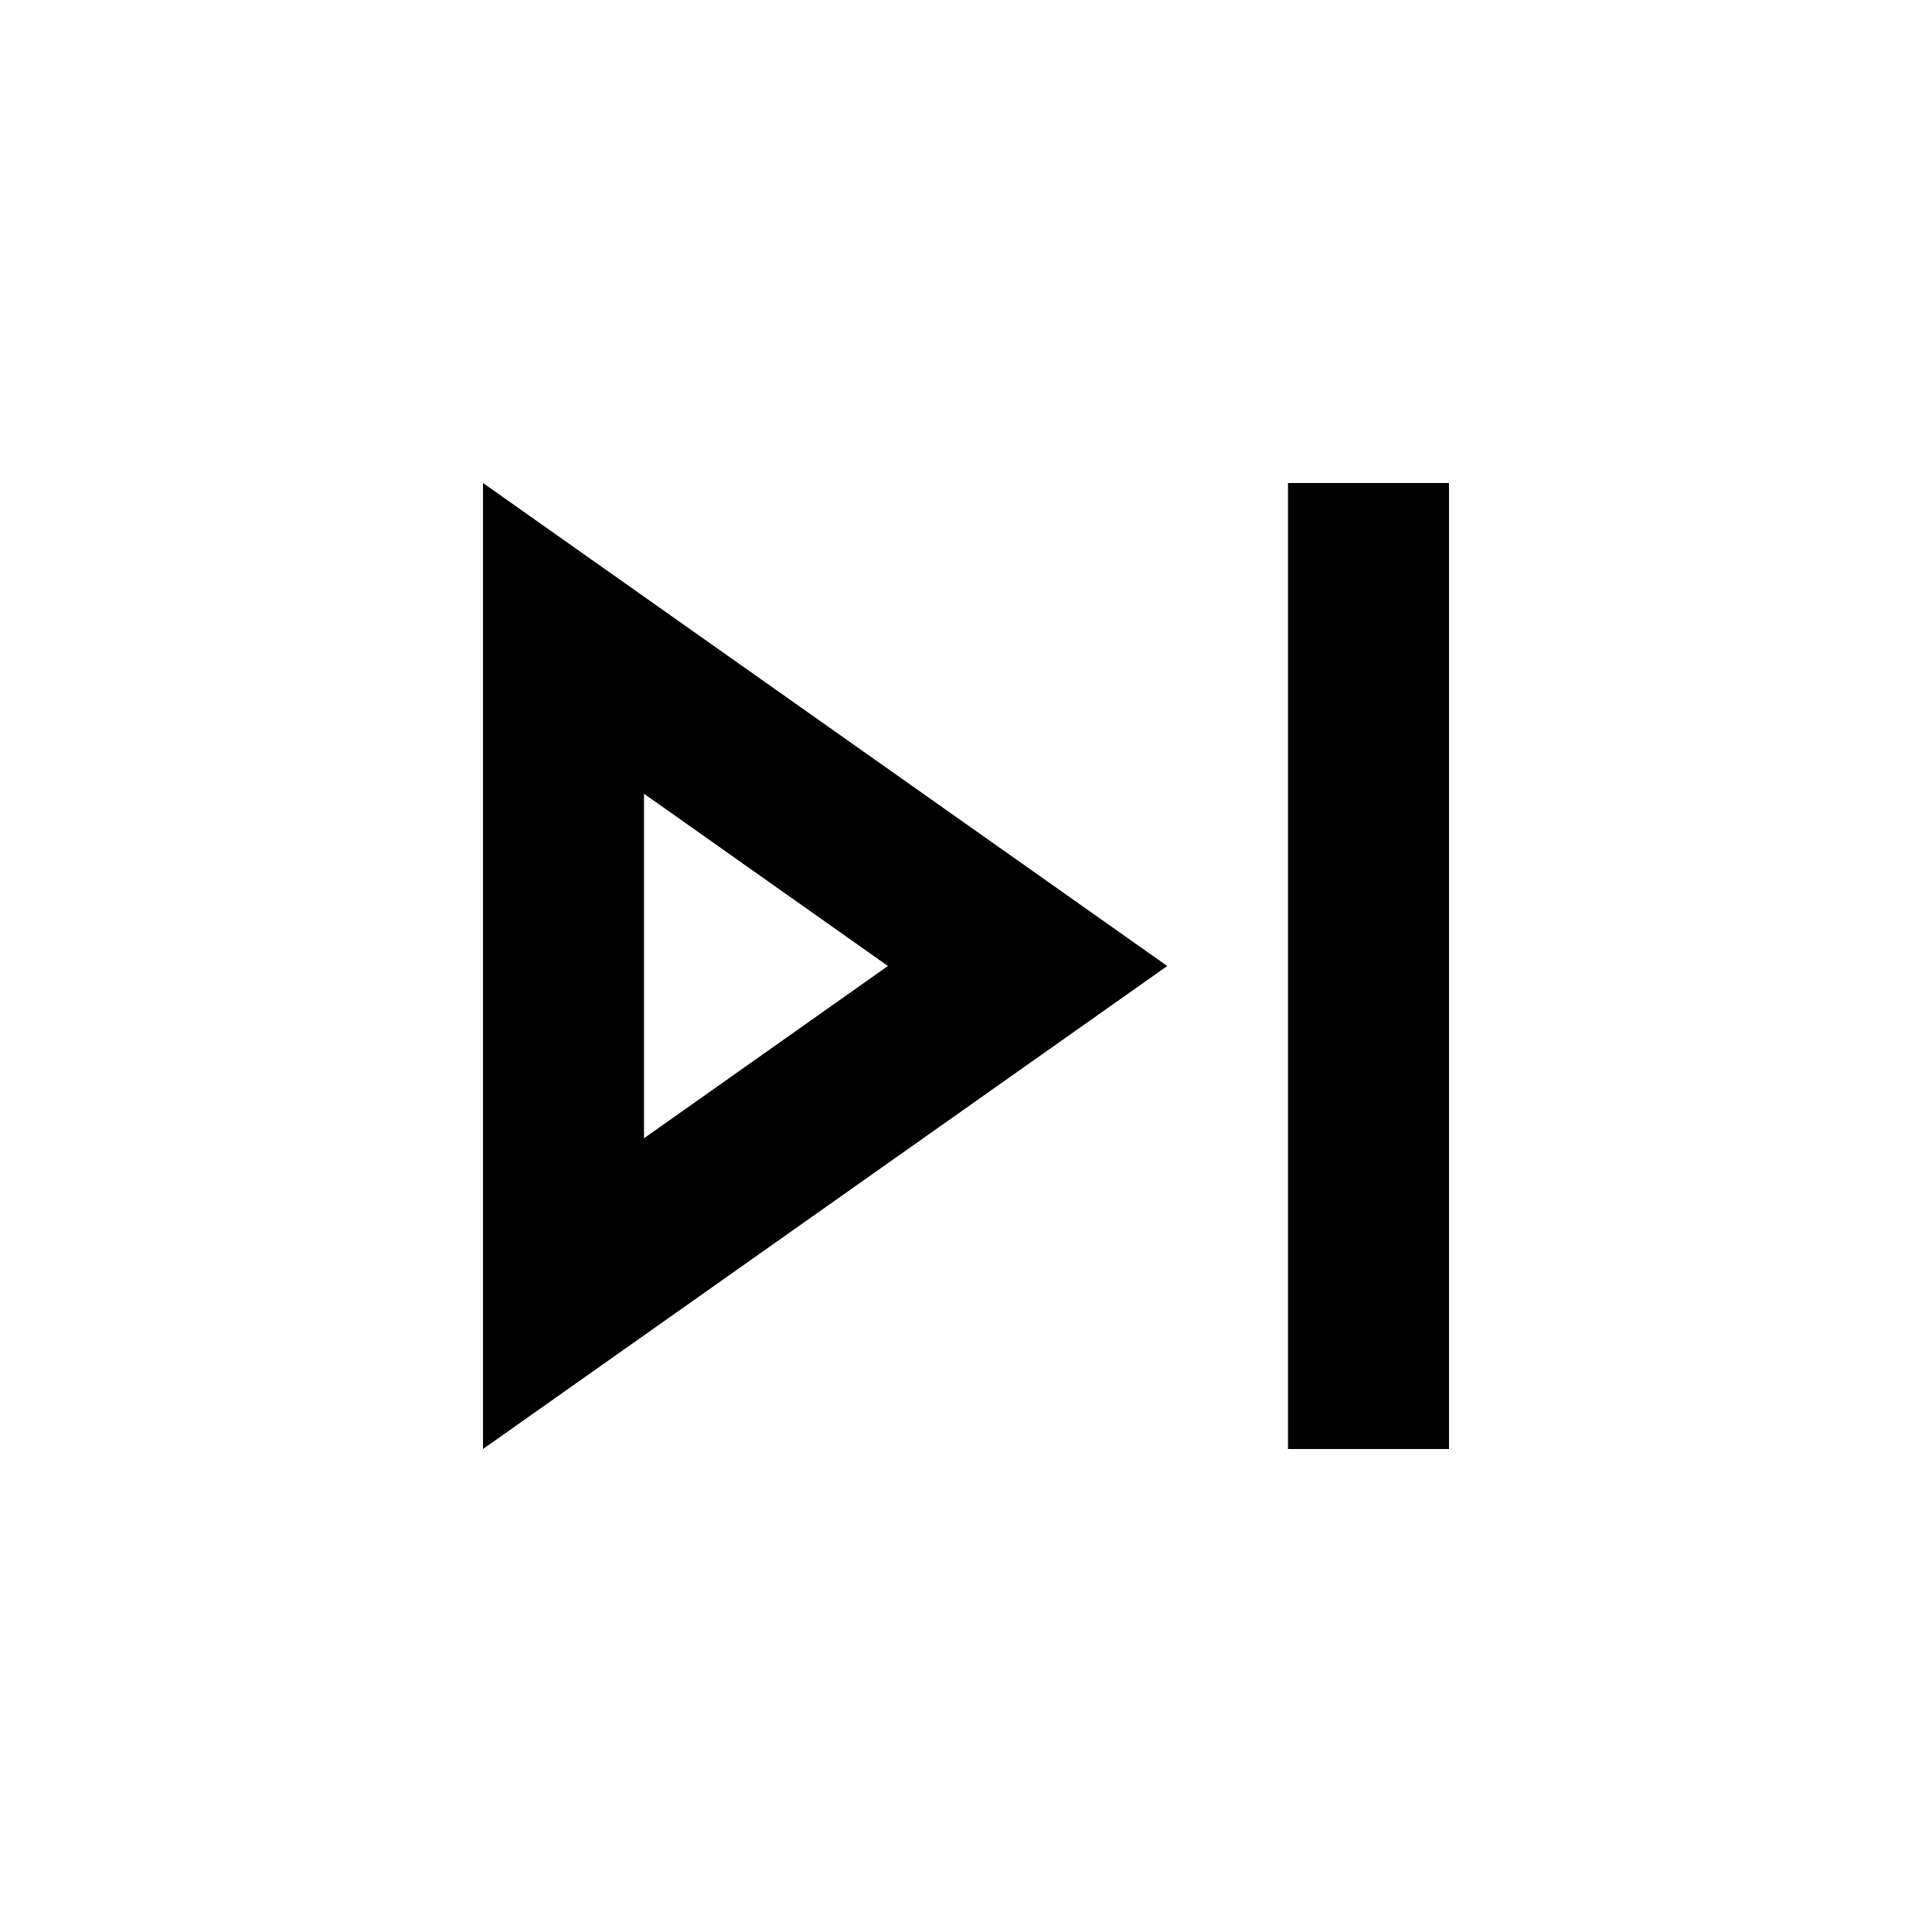
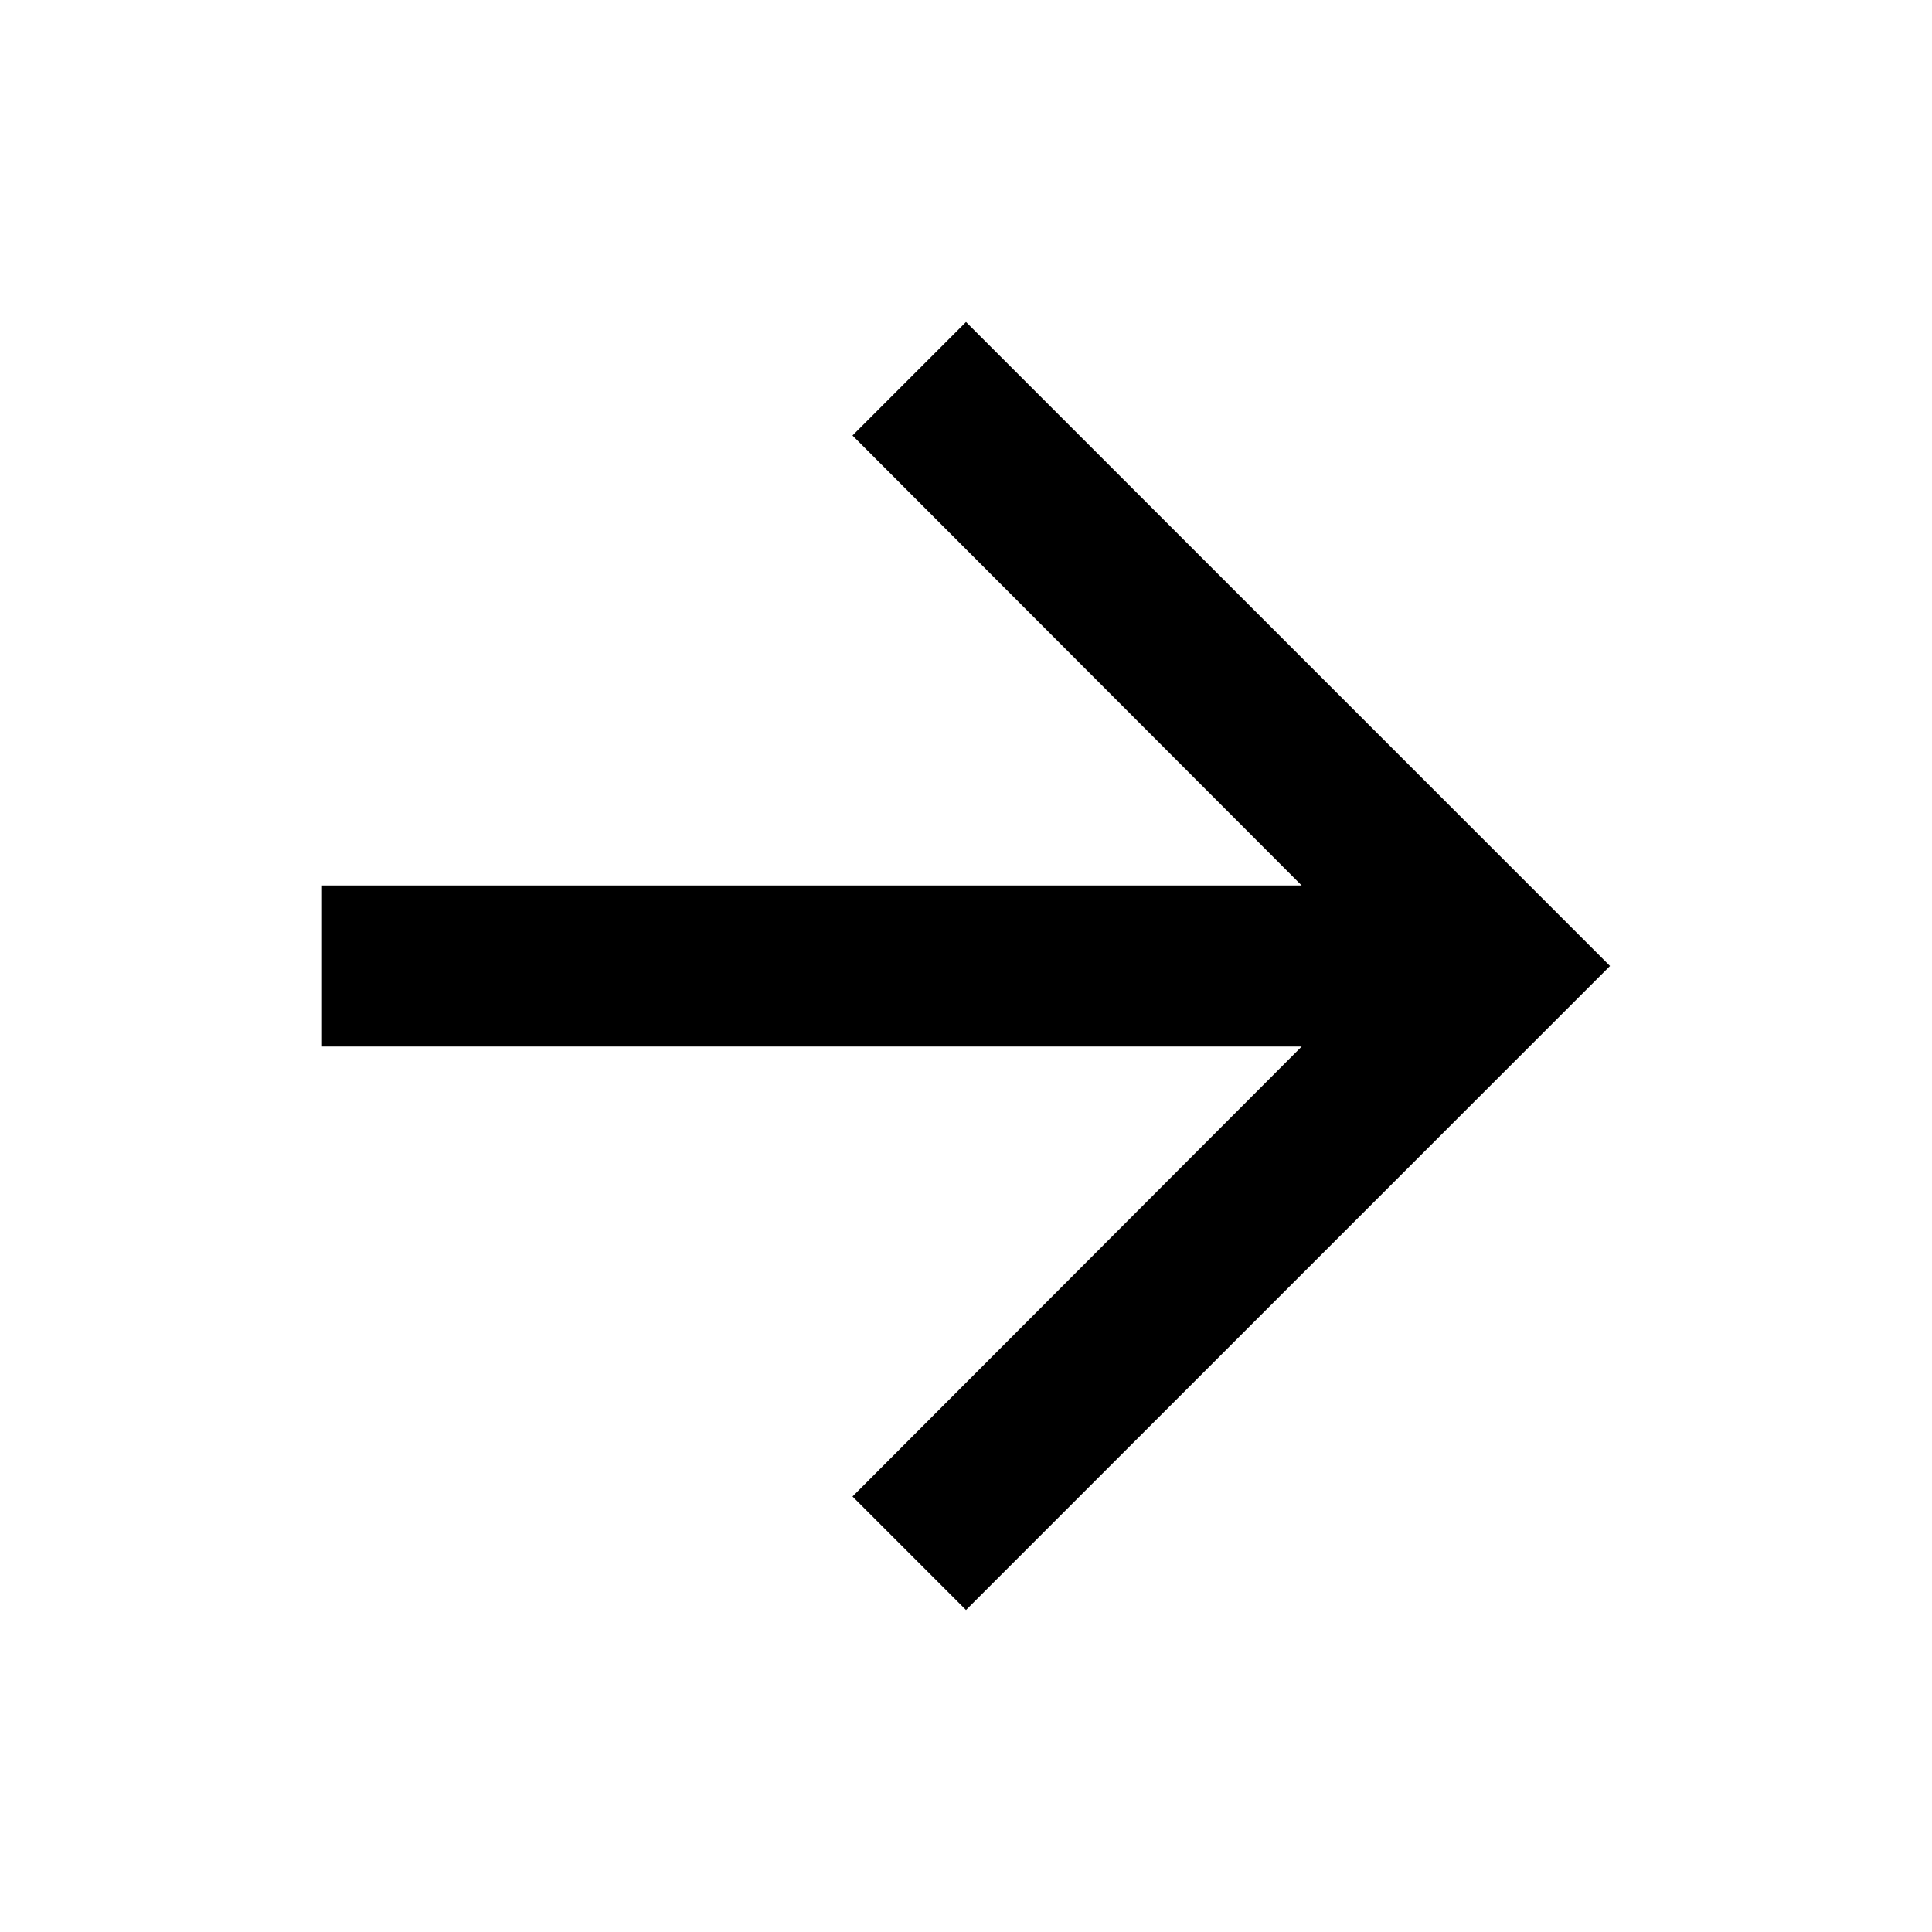
<svg xmlns="http://www.w3.org/2000/svg" width="24" height="24" viewBox="0 0 24 24">
-   <path fill="none" d="M0 0h24v24H0V0z" />
-   <path d="M6 18l8.5-6L6 6v12zm2-8.14L11.03 12 8 14.14V9.86zM16 6h2v12h-2z" />
+   <path d="M0 0h24v24H0z" fill="none" />
+   <path d="M12 4l-1.41 1.41L16.17 11H4v2h12.17l-5.58 5.59L12 20l8-8z" />
</svg>
